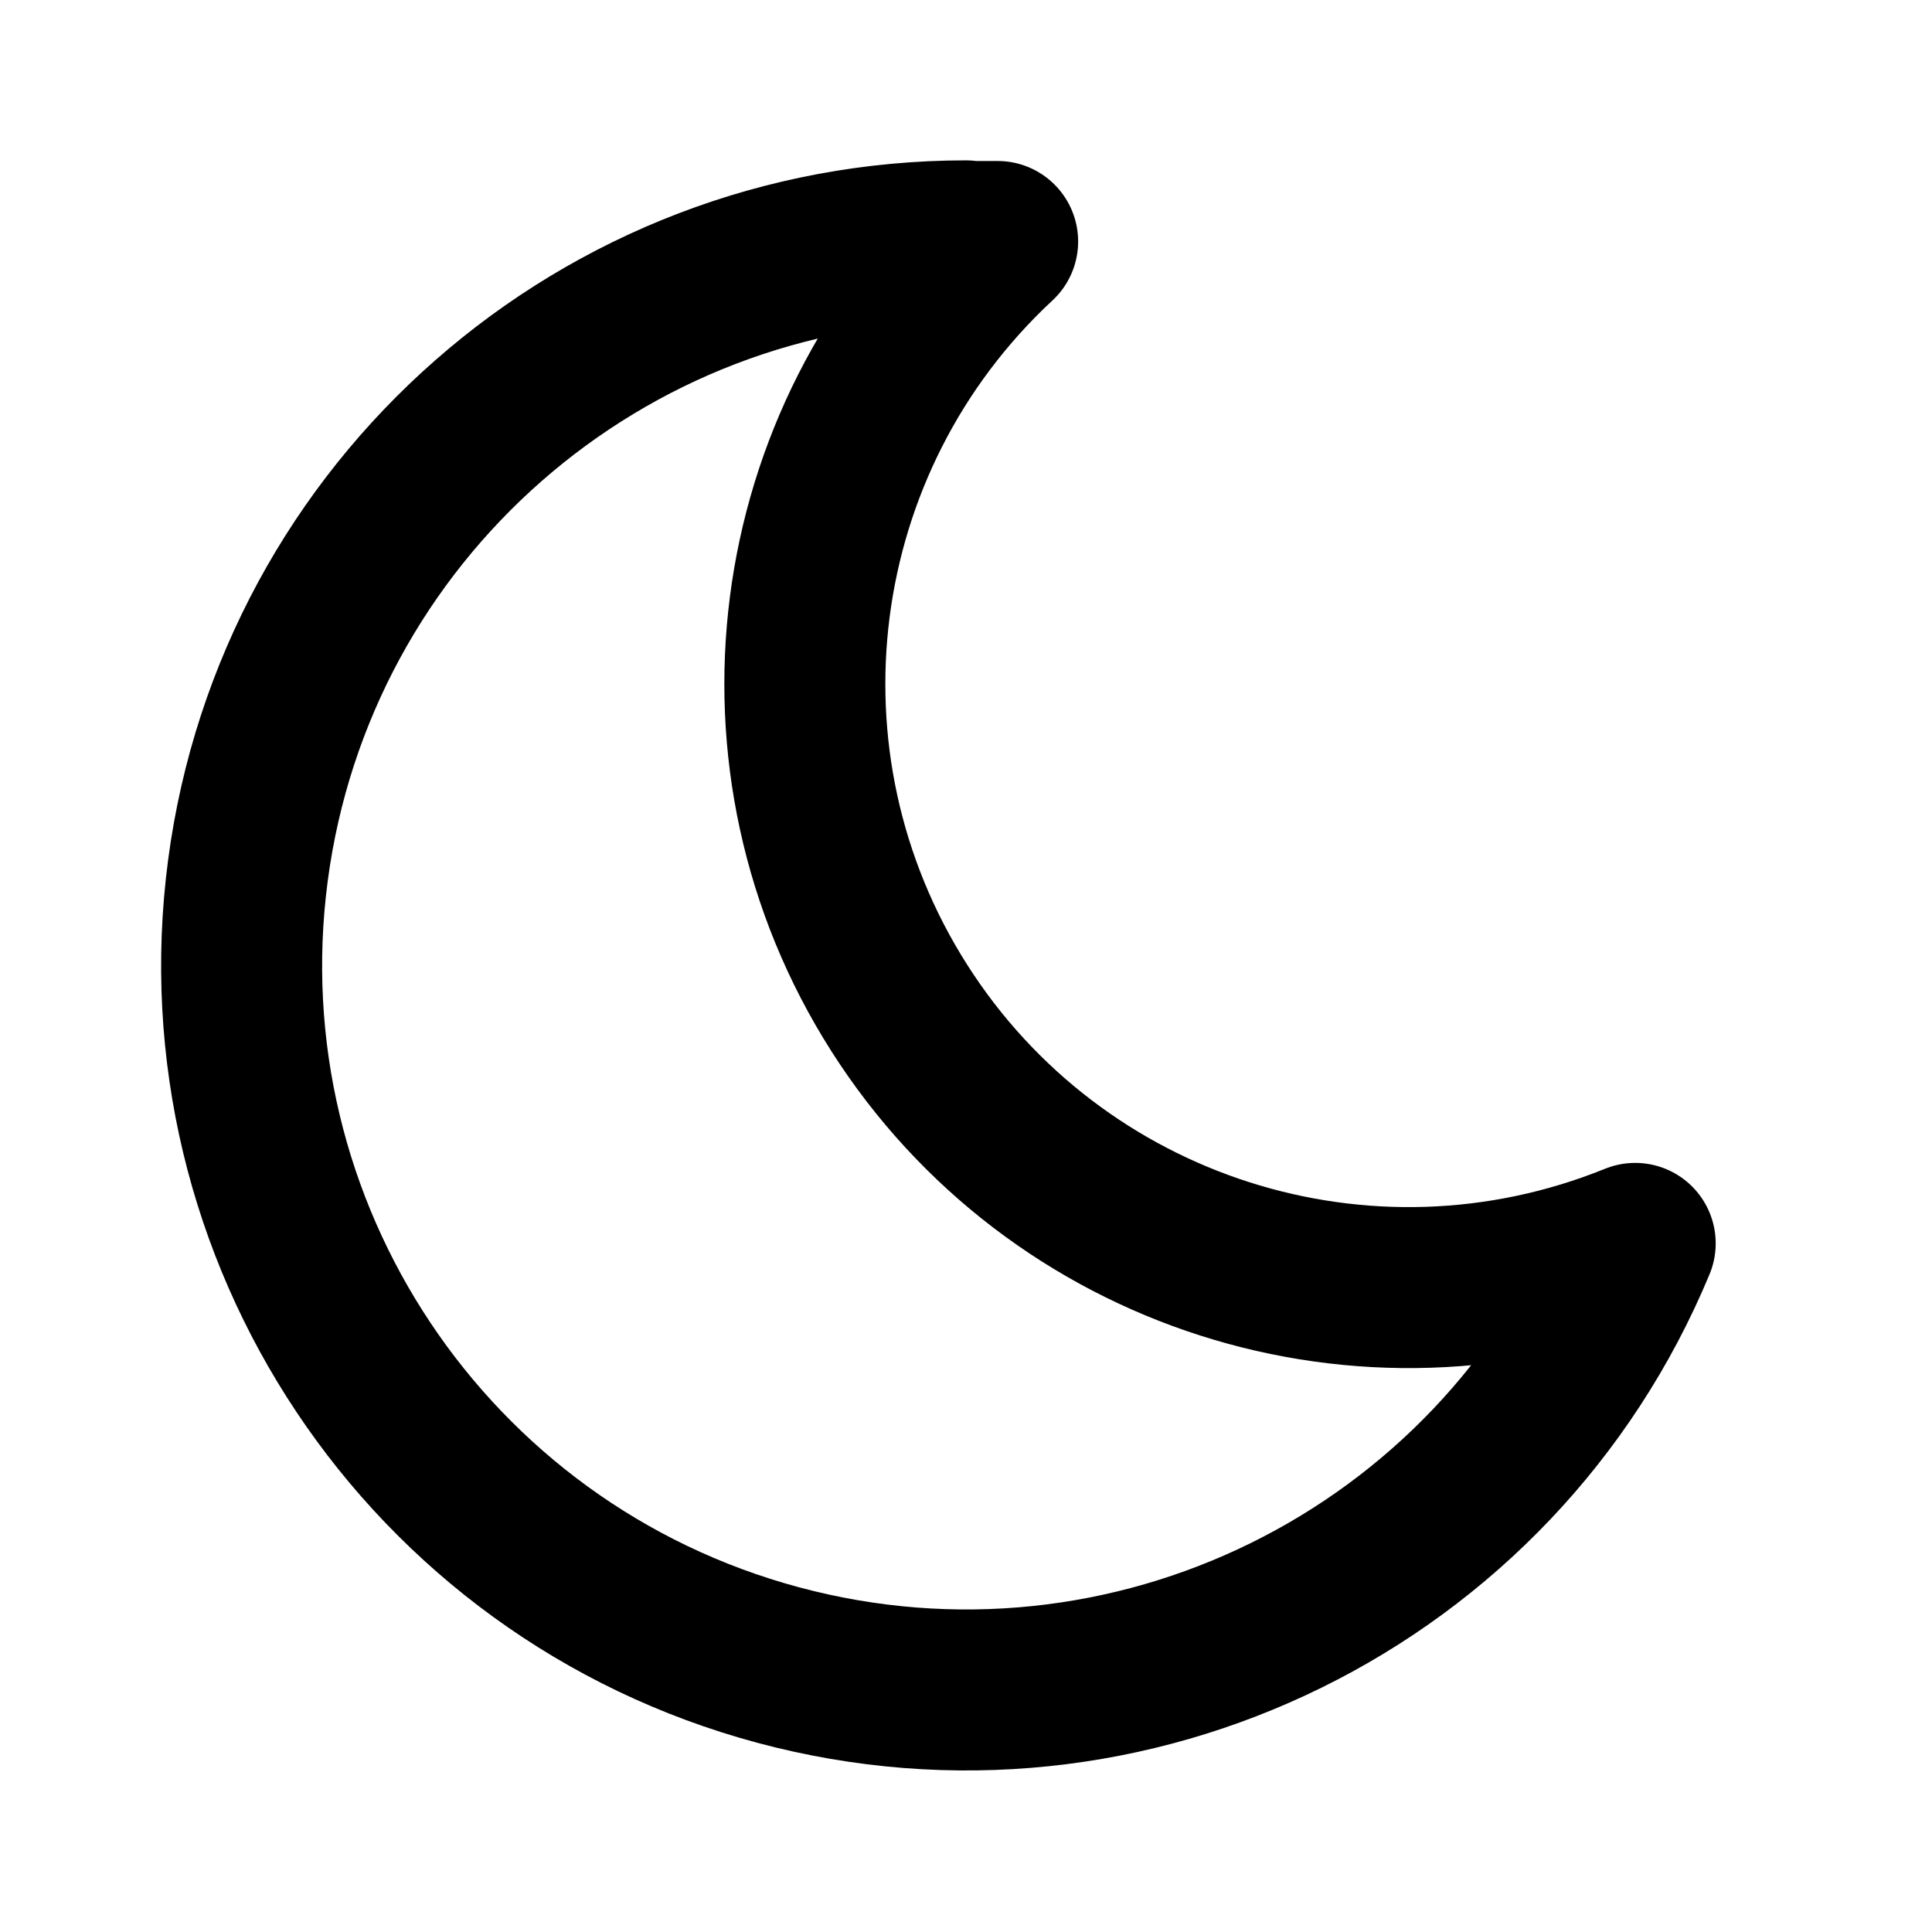
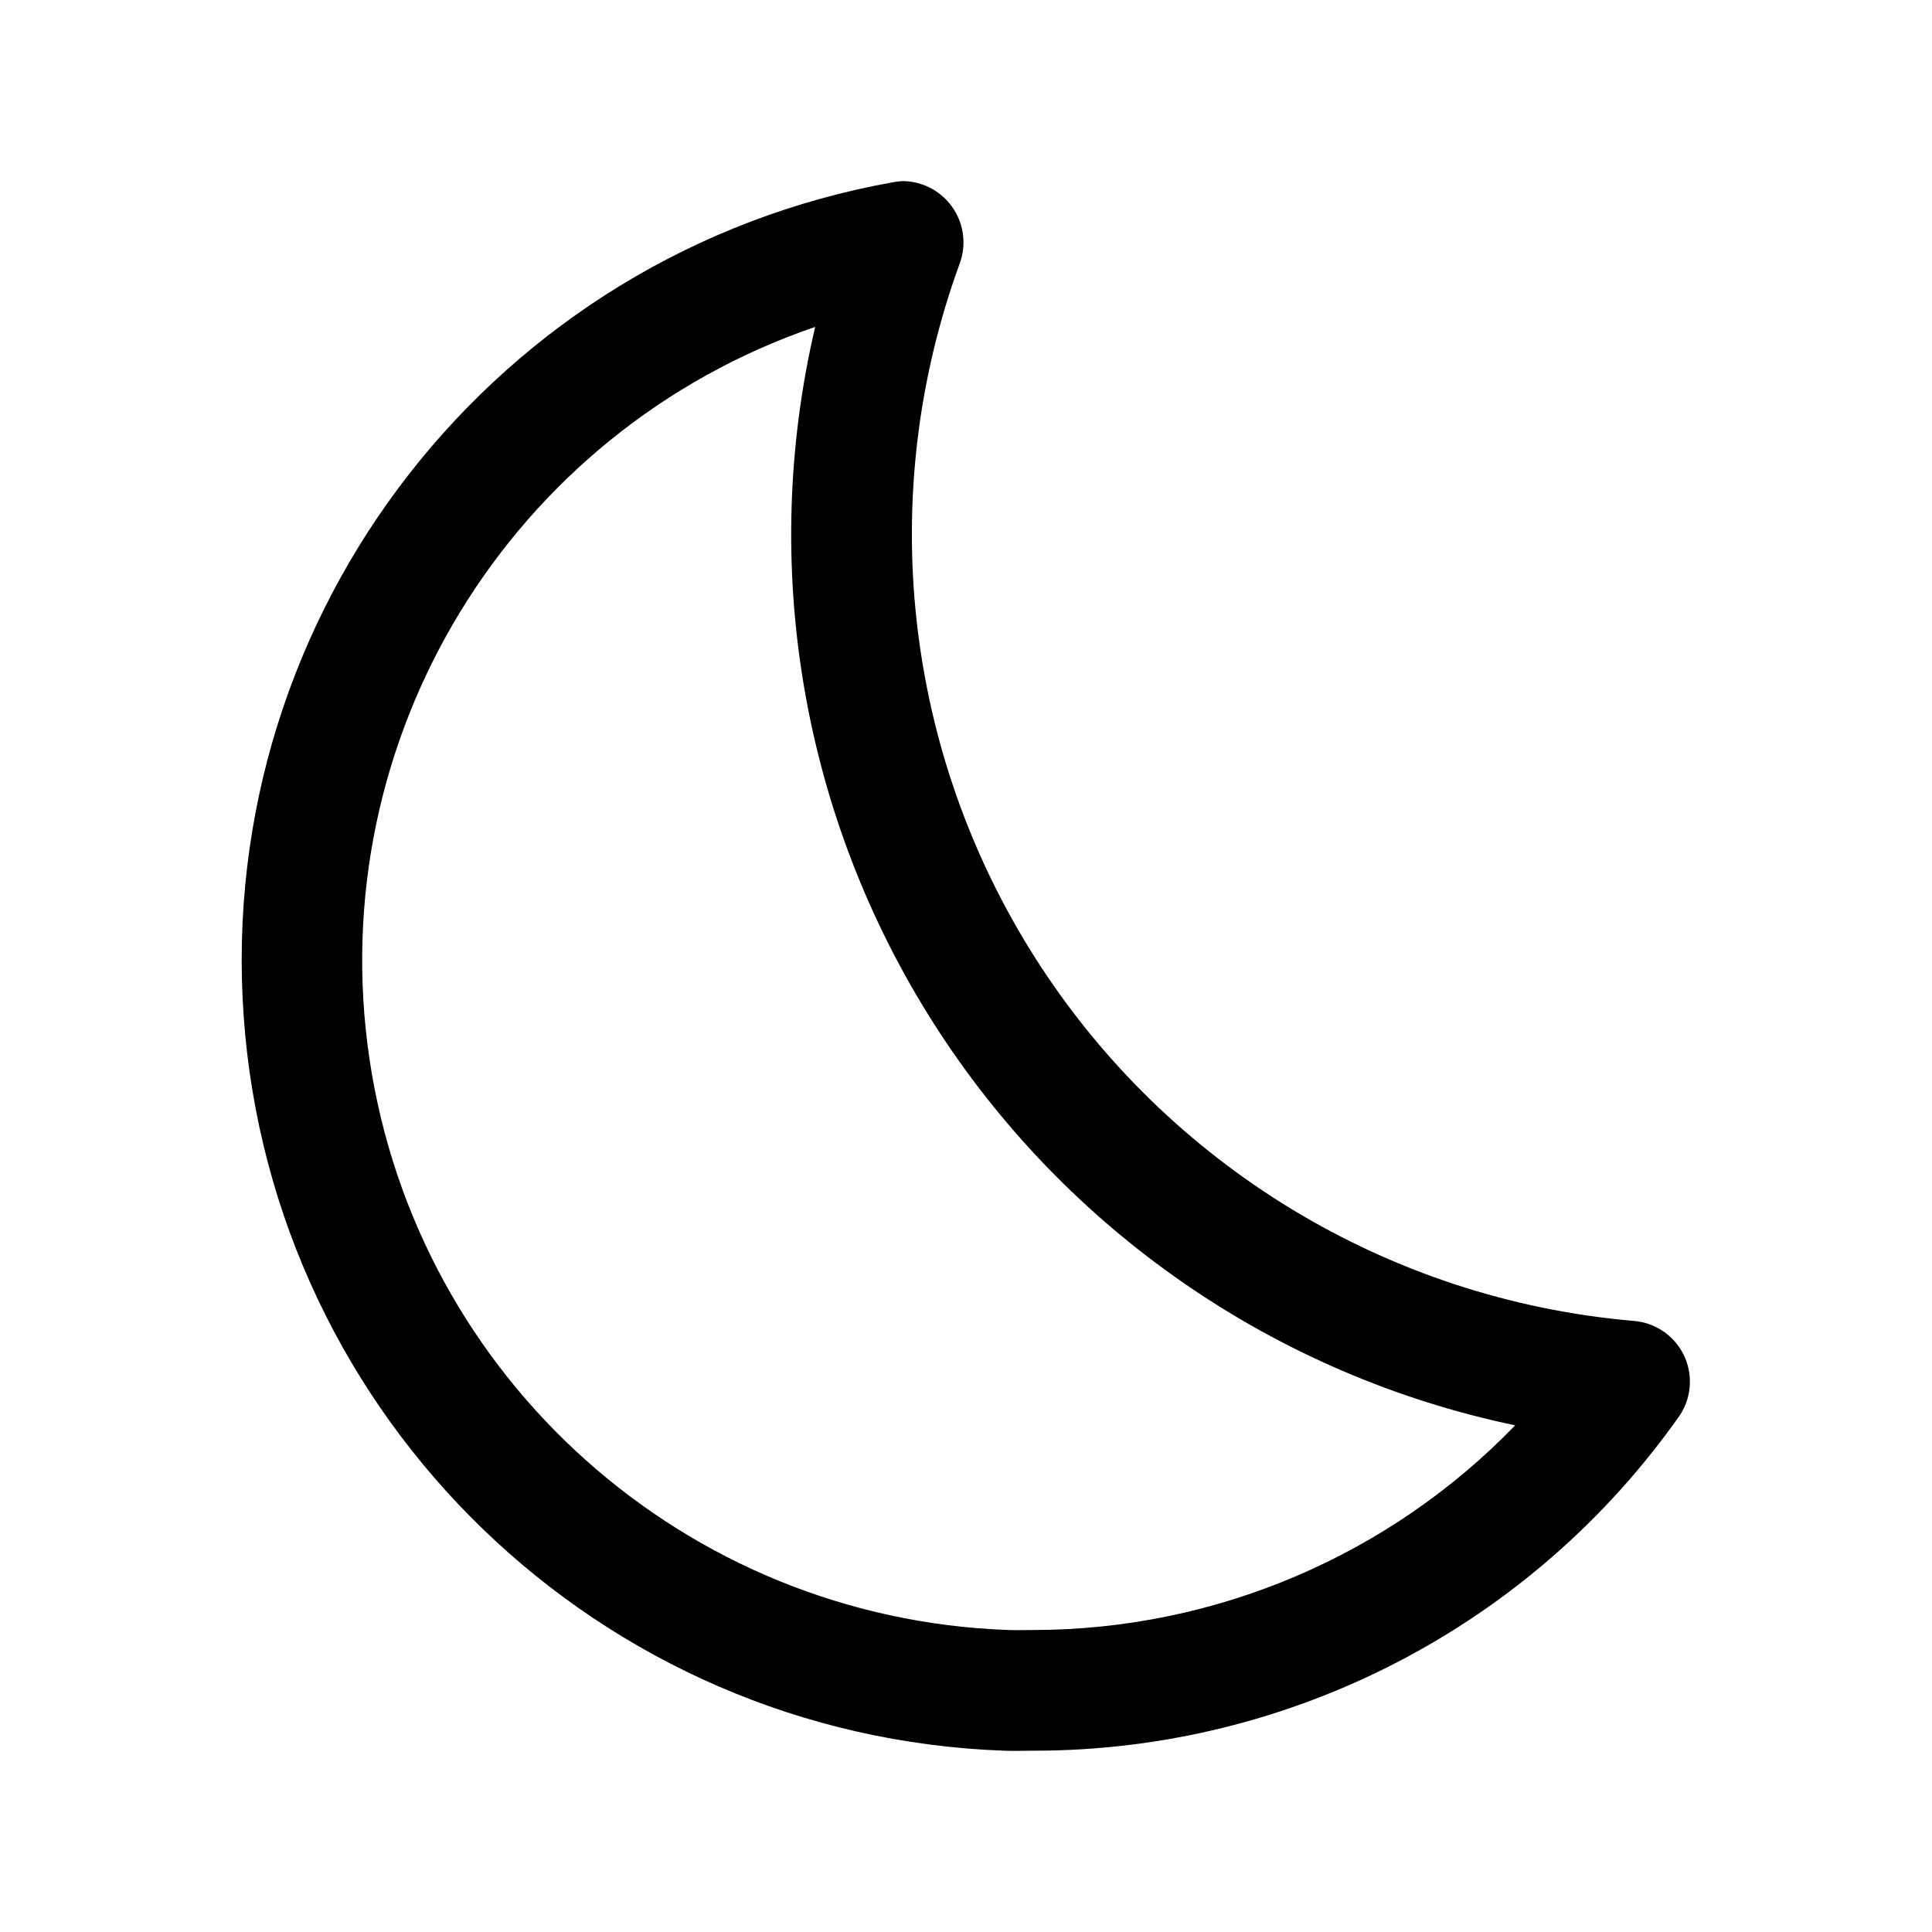
- <svg xmlns="http://www.w3.org/2000/svg" viewBox="0 0 24 24">
-   <path d="M12 3h.393a7.5 7.5 0 0 0 7.92 12.446A9 9 0 1 1 12 2.992z" fill="none" stroke="currentColor" stroke-width="2" stroke-linecap="round" stroke-linejoin="round" />
+ <svg xmlns="http://www.w3.org/2000/svg" viewBox="0 0 32 32">
+   <path d="M13.502 5.414a15.075 15.075 0 0 0 11.594 18.194a11.113 11.113 0 0 1-7.975 3.39c-.138 0-.278.005-.418 0a11.094 11.094 0 0 1-3.2-21.584M14.98 3a1.002 1.002 0 0 0-.175.016a13.096 13.096 0 0 0 1.825 25.981c.164.006.328 0 .49 0a13.072 13.072 0 0 0 10.703-5.555a1.01 1.01 0 0 0-.783-1.565A13.08 13.08 0 0 1 15.89 4.38A1.015 1.015 0 0 0 14.98 3z" fill="currentColor" />
</svg>
